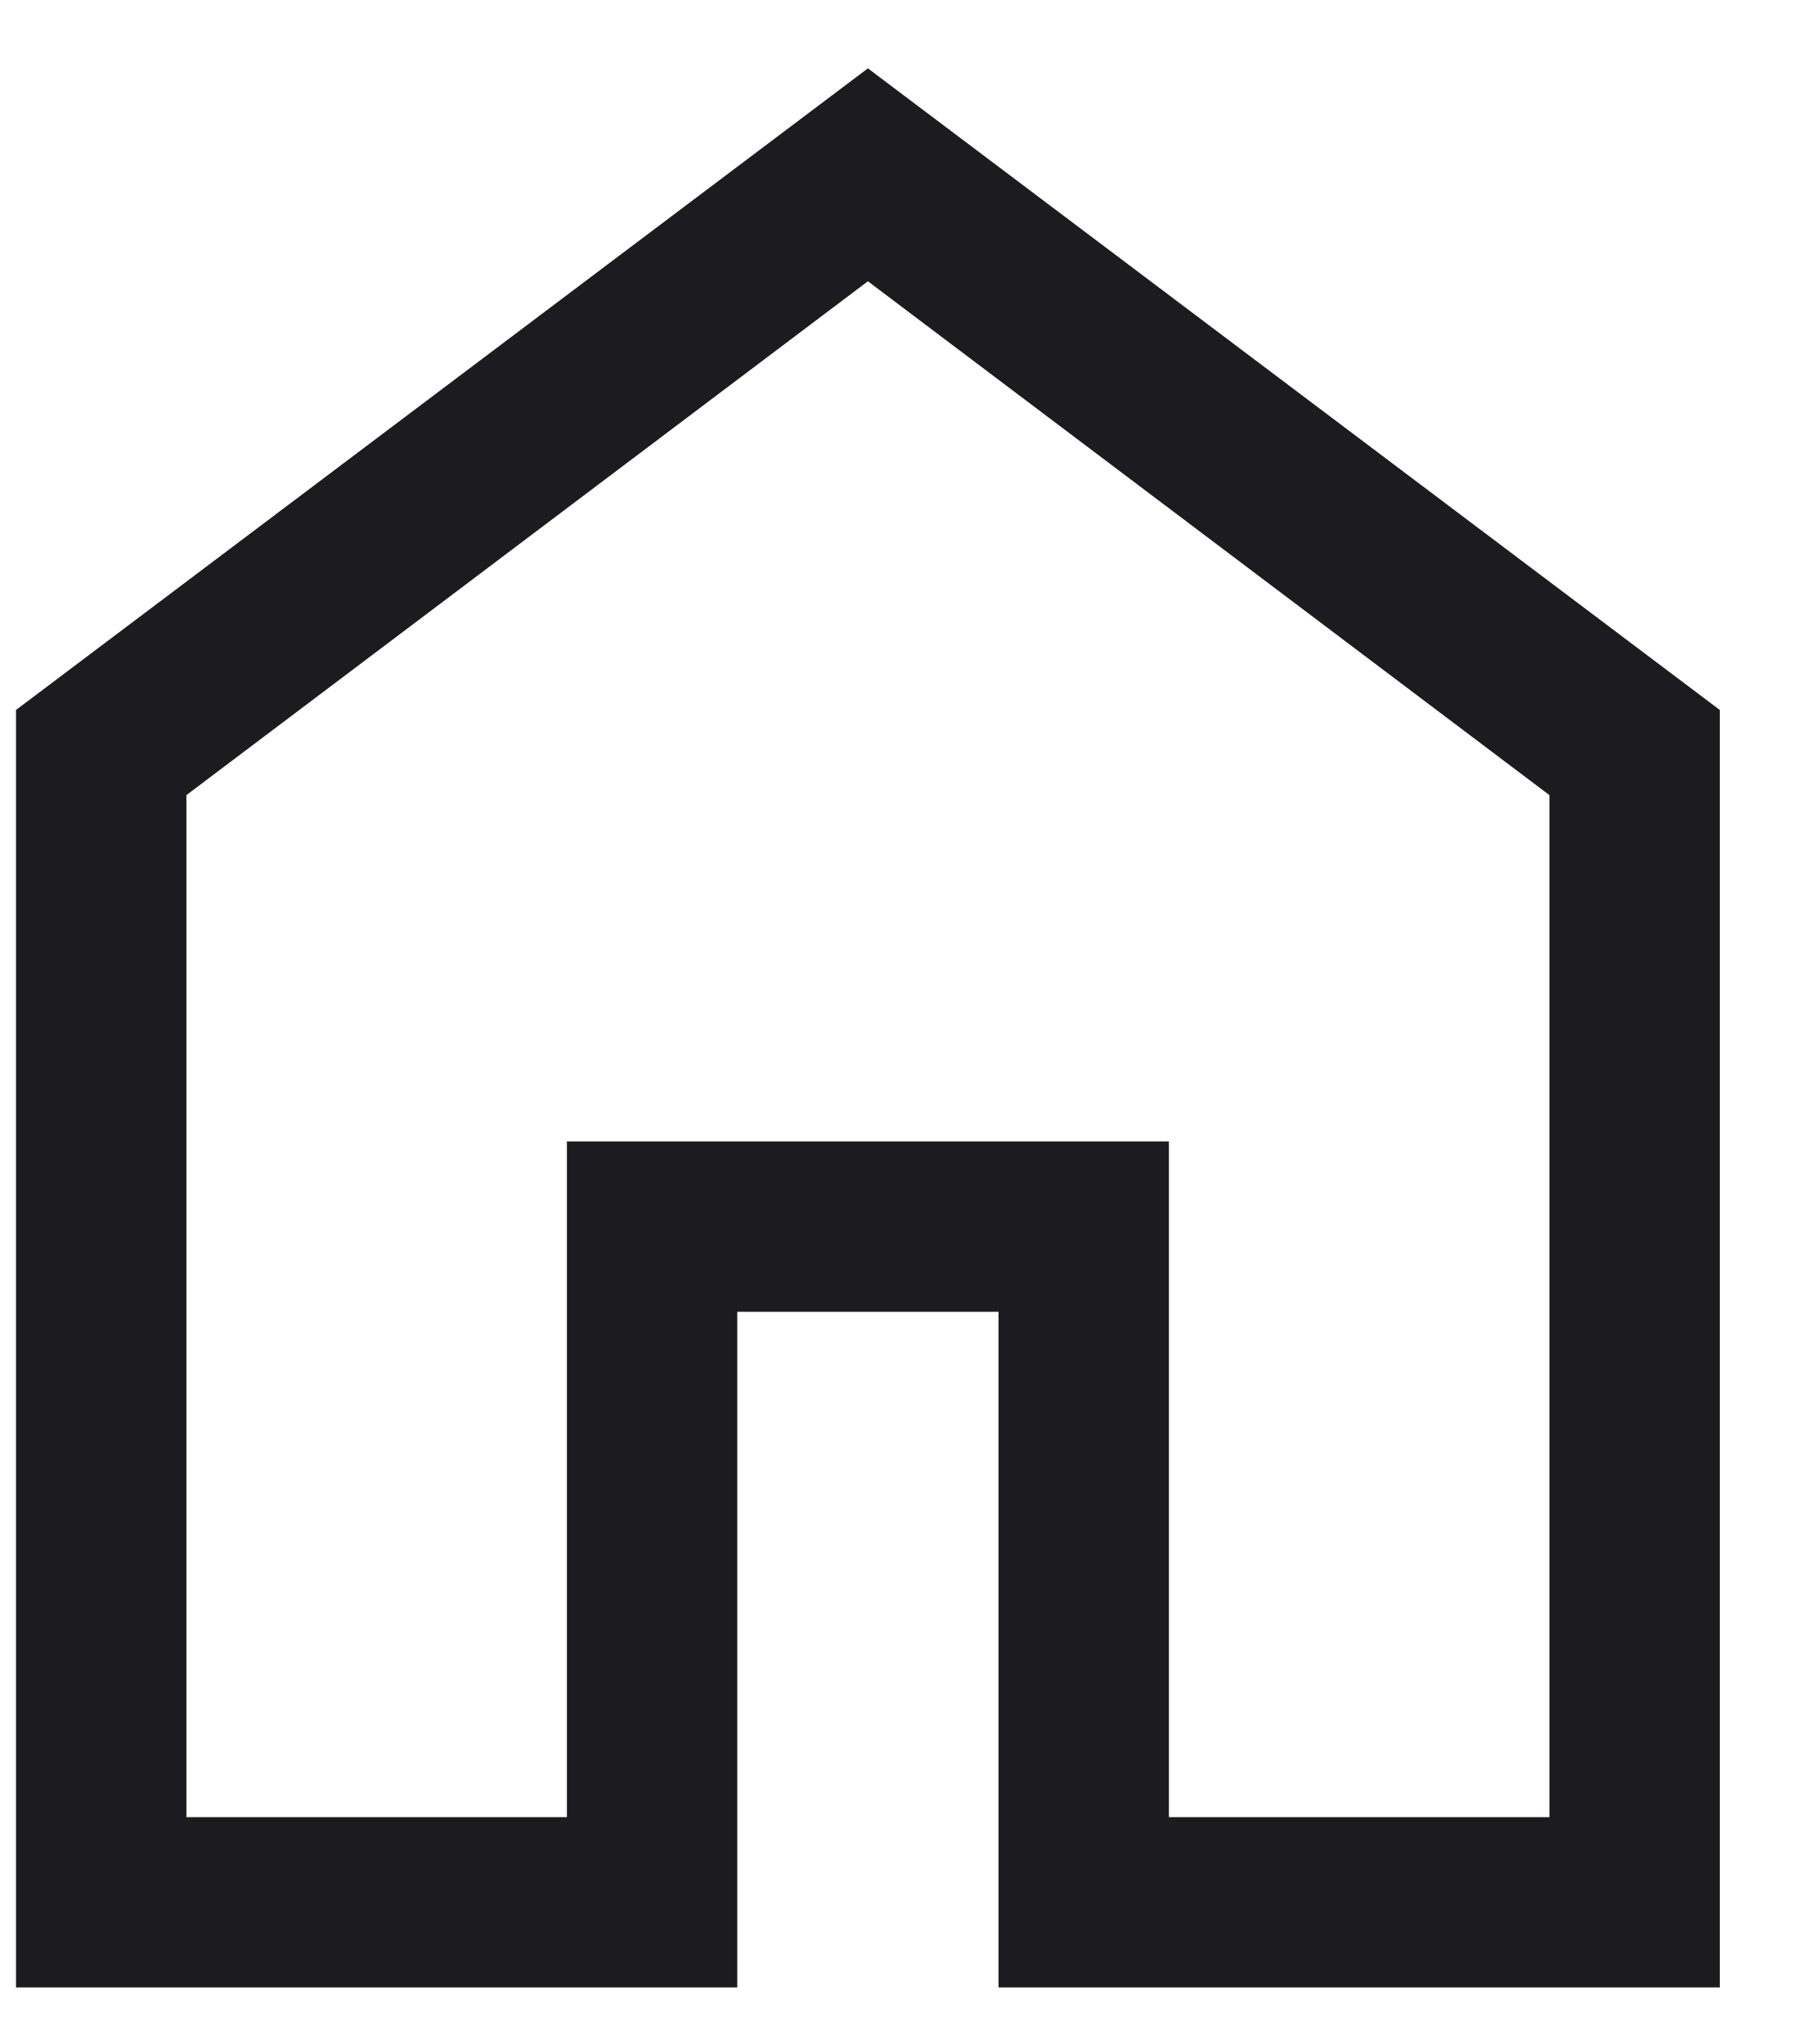
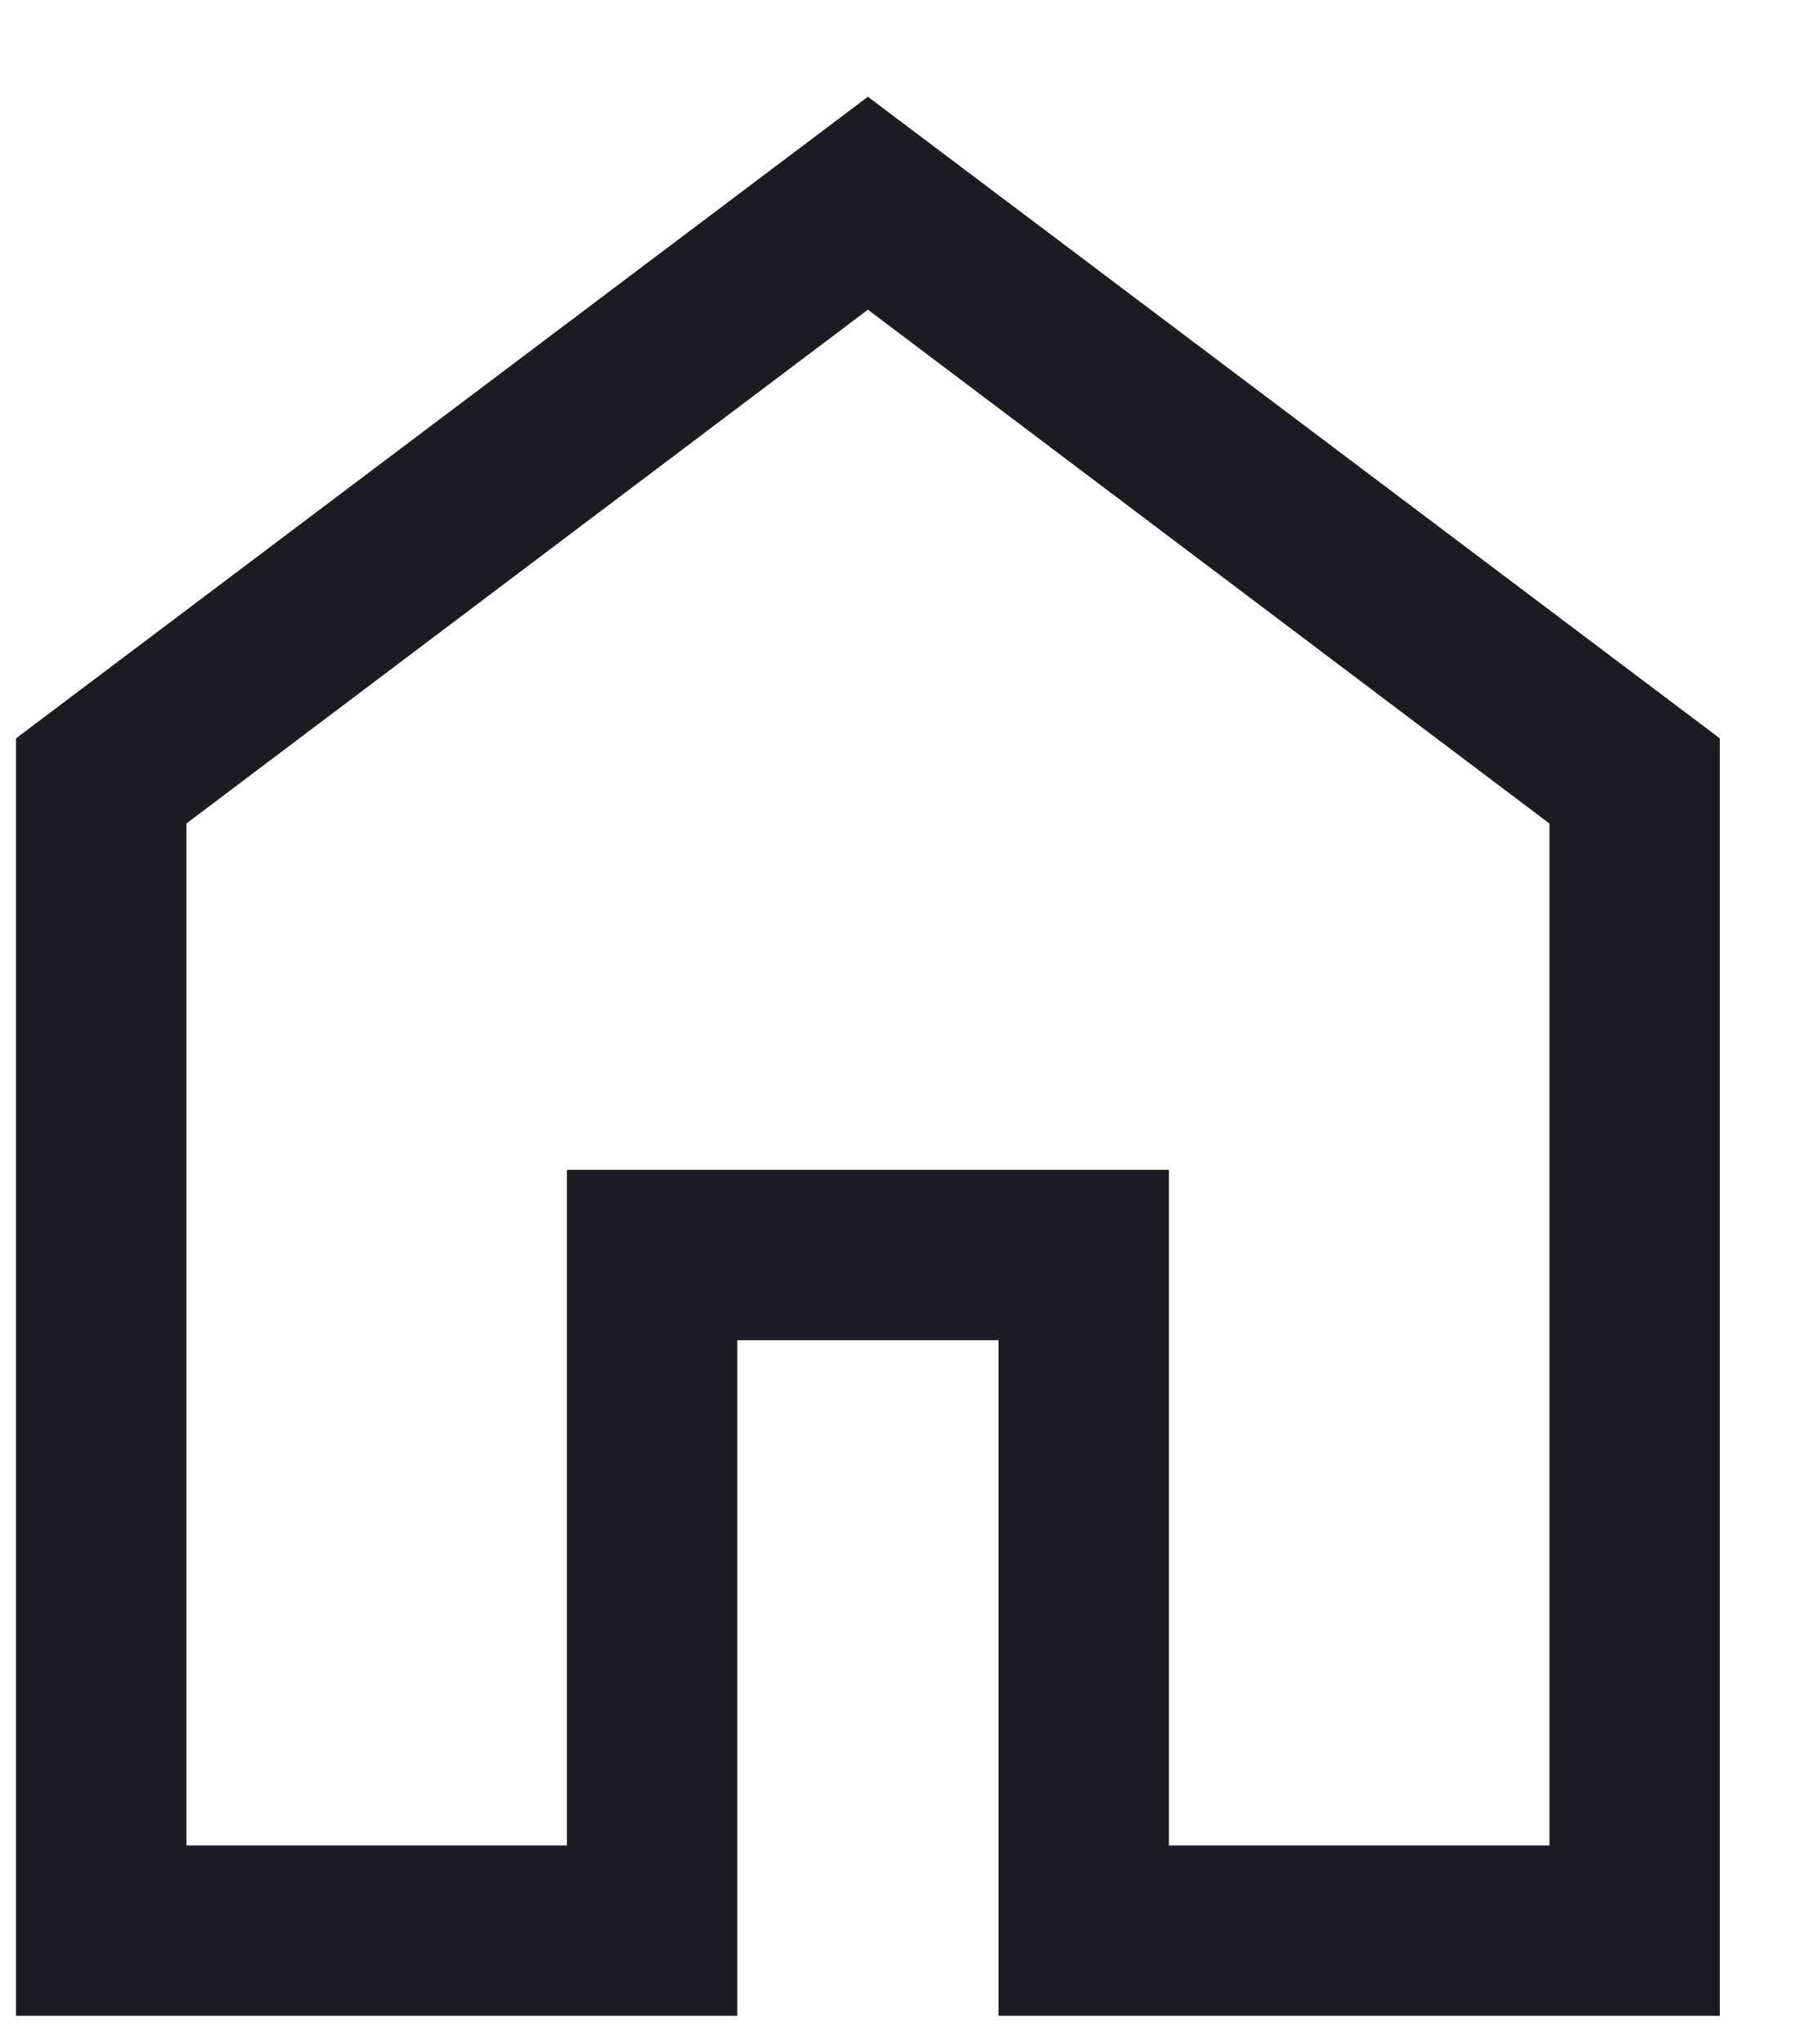
<svg xmlns="http://www.w3.org/2000/svg" width="16" height="18" viewBox="0 0 16 18" fill="none">
-   <path d="M1.641 16.002H4.991V10.052H10.291V16.002H13.641V7.002L7.641 2.477L1.641 7.002V16.002ZM0.141 17.502V6.252L7.641 0.602L15.141 6.252V17.502H8.791V11.552H6.491V17.502H0.141Z" fill="#1C1B1F" />
+   <path d="M1.641 16.252H4.991V10.302H10.291V16.252H13.641V7.252L7.641 2.727L1.641 7.252V16.252ZM0.141 17.752V6.502L7.641 0.852L15.141 6.502V17.752H8.791V11.802H6.491V17.752H0.141Z" fill="#1C1B1F" />
</svg>
